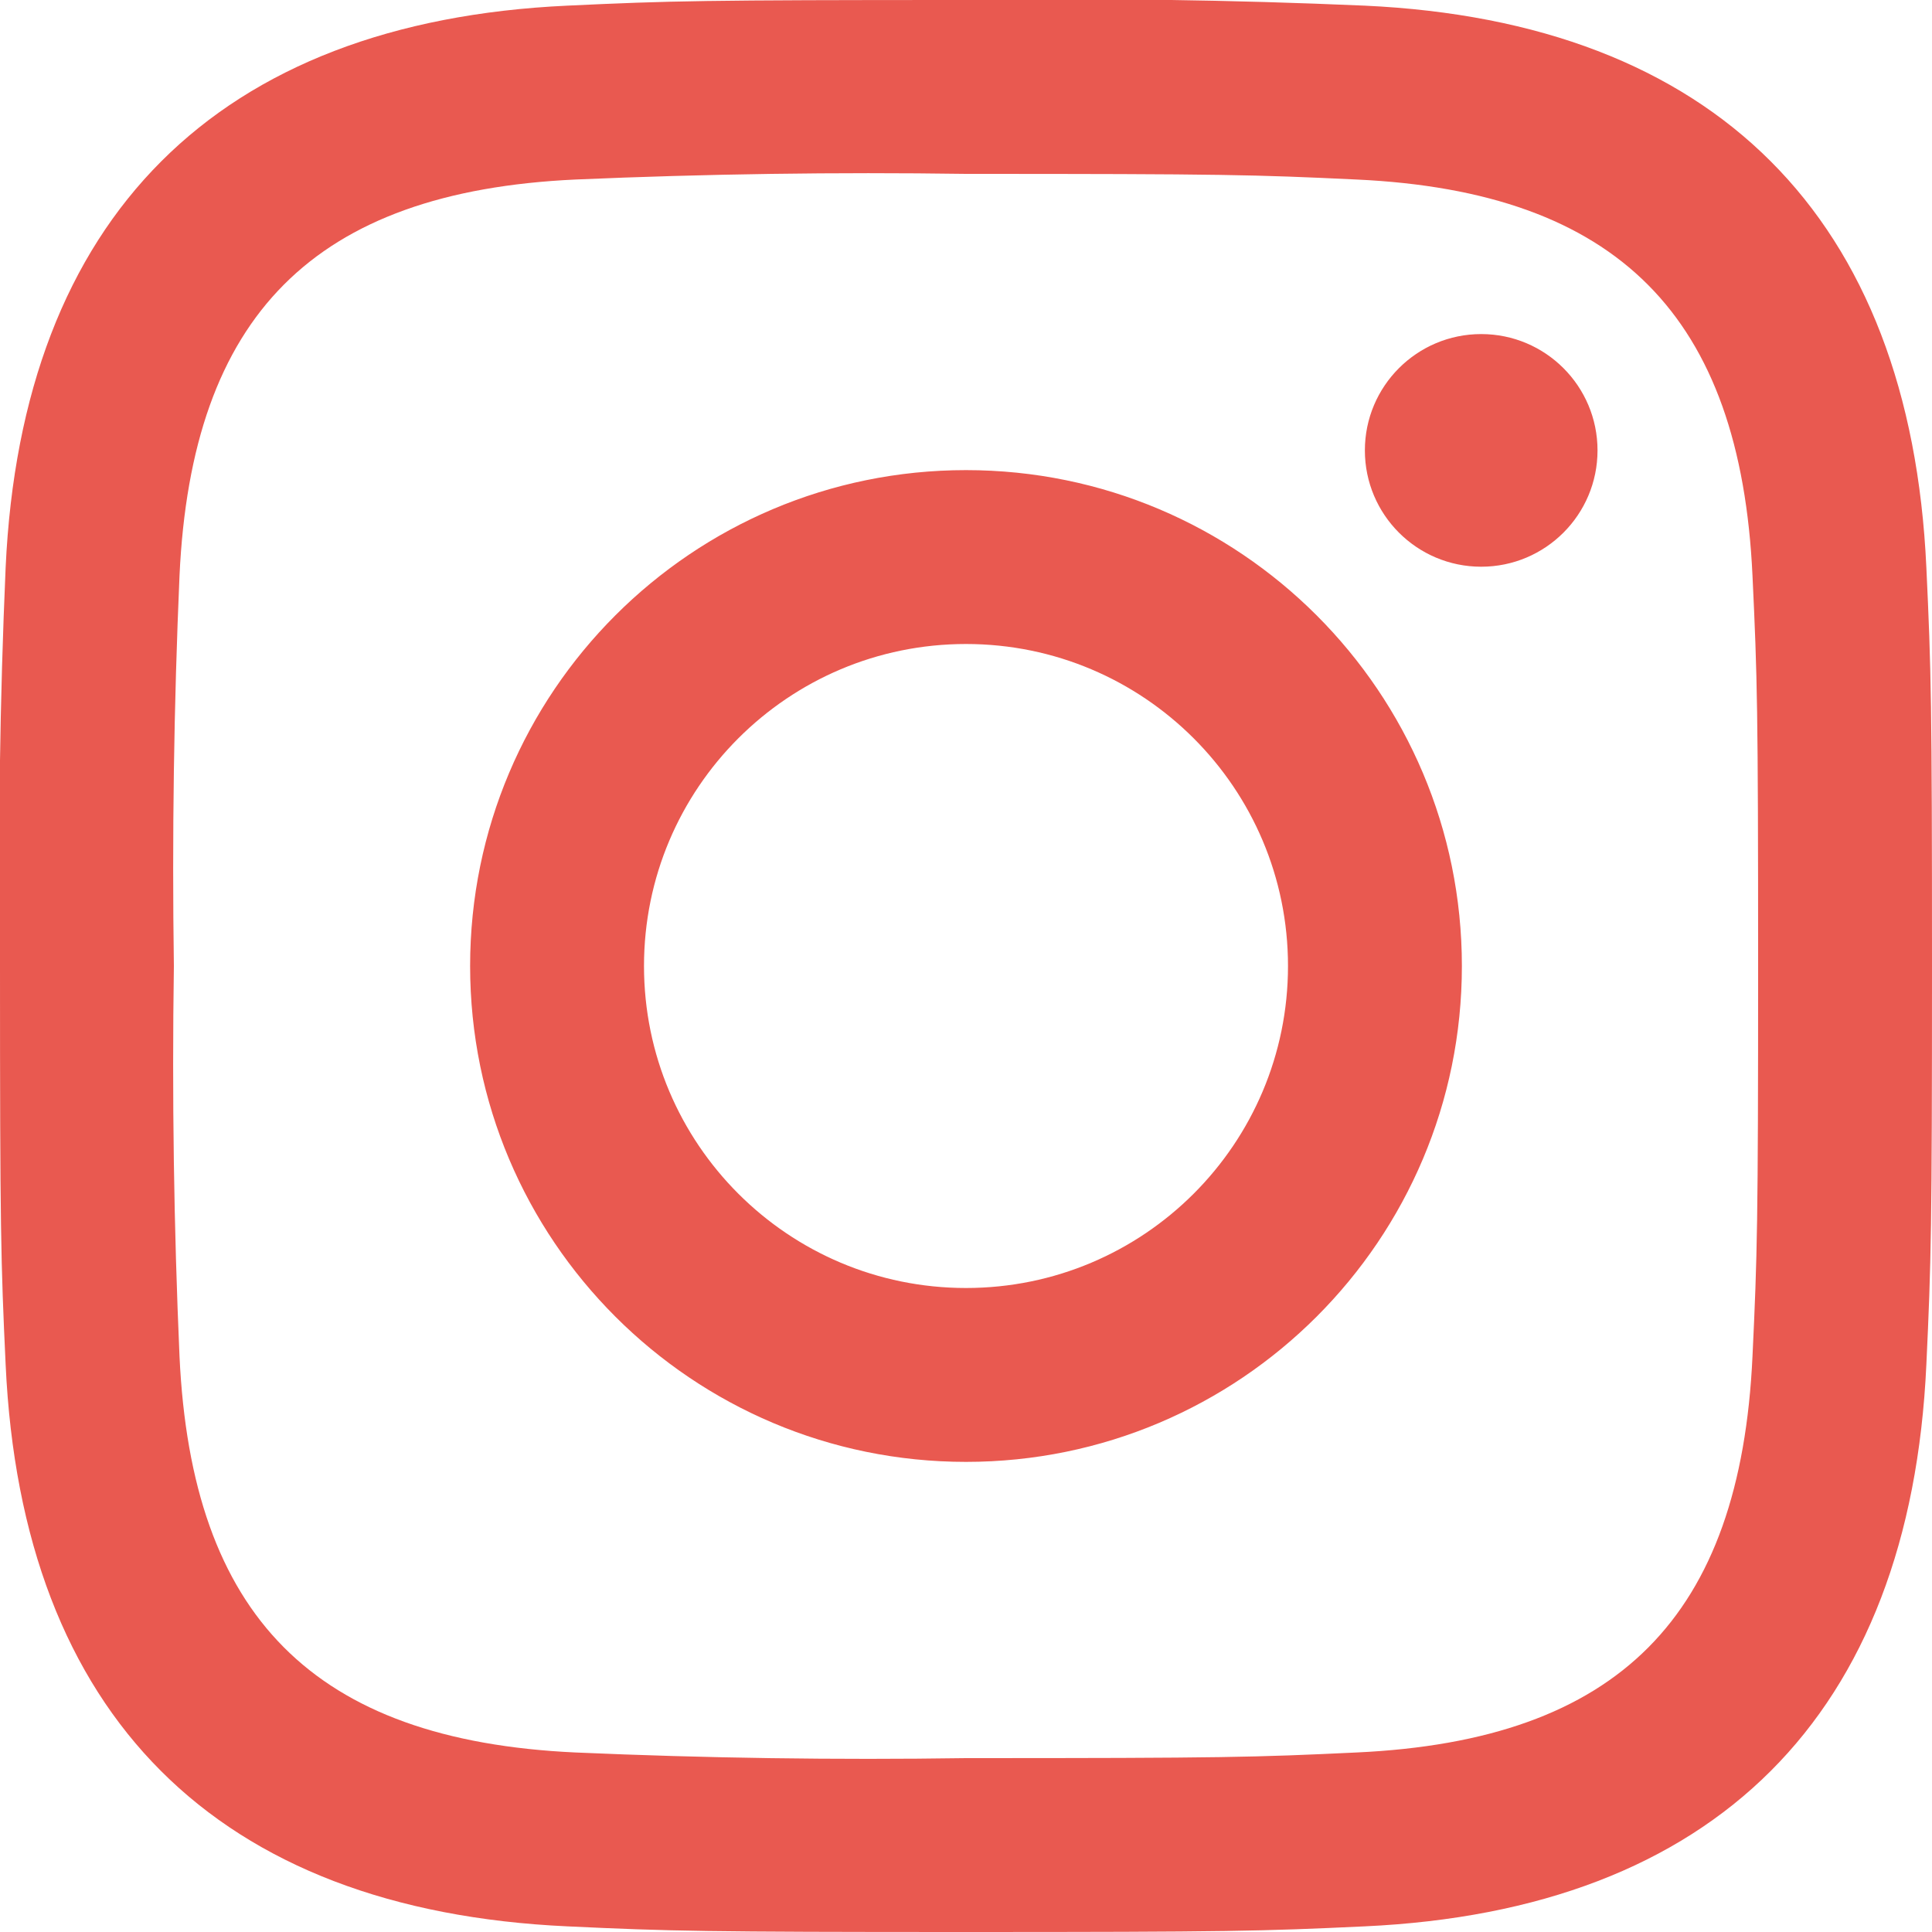
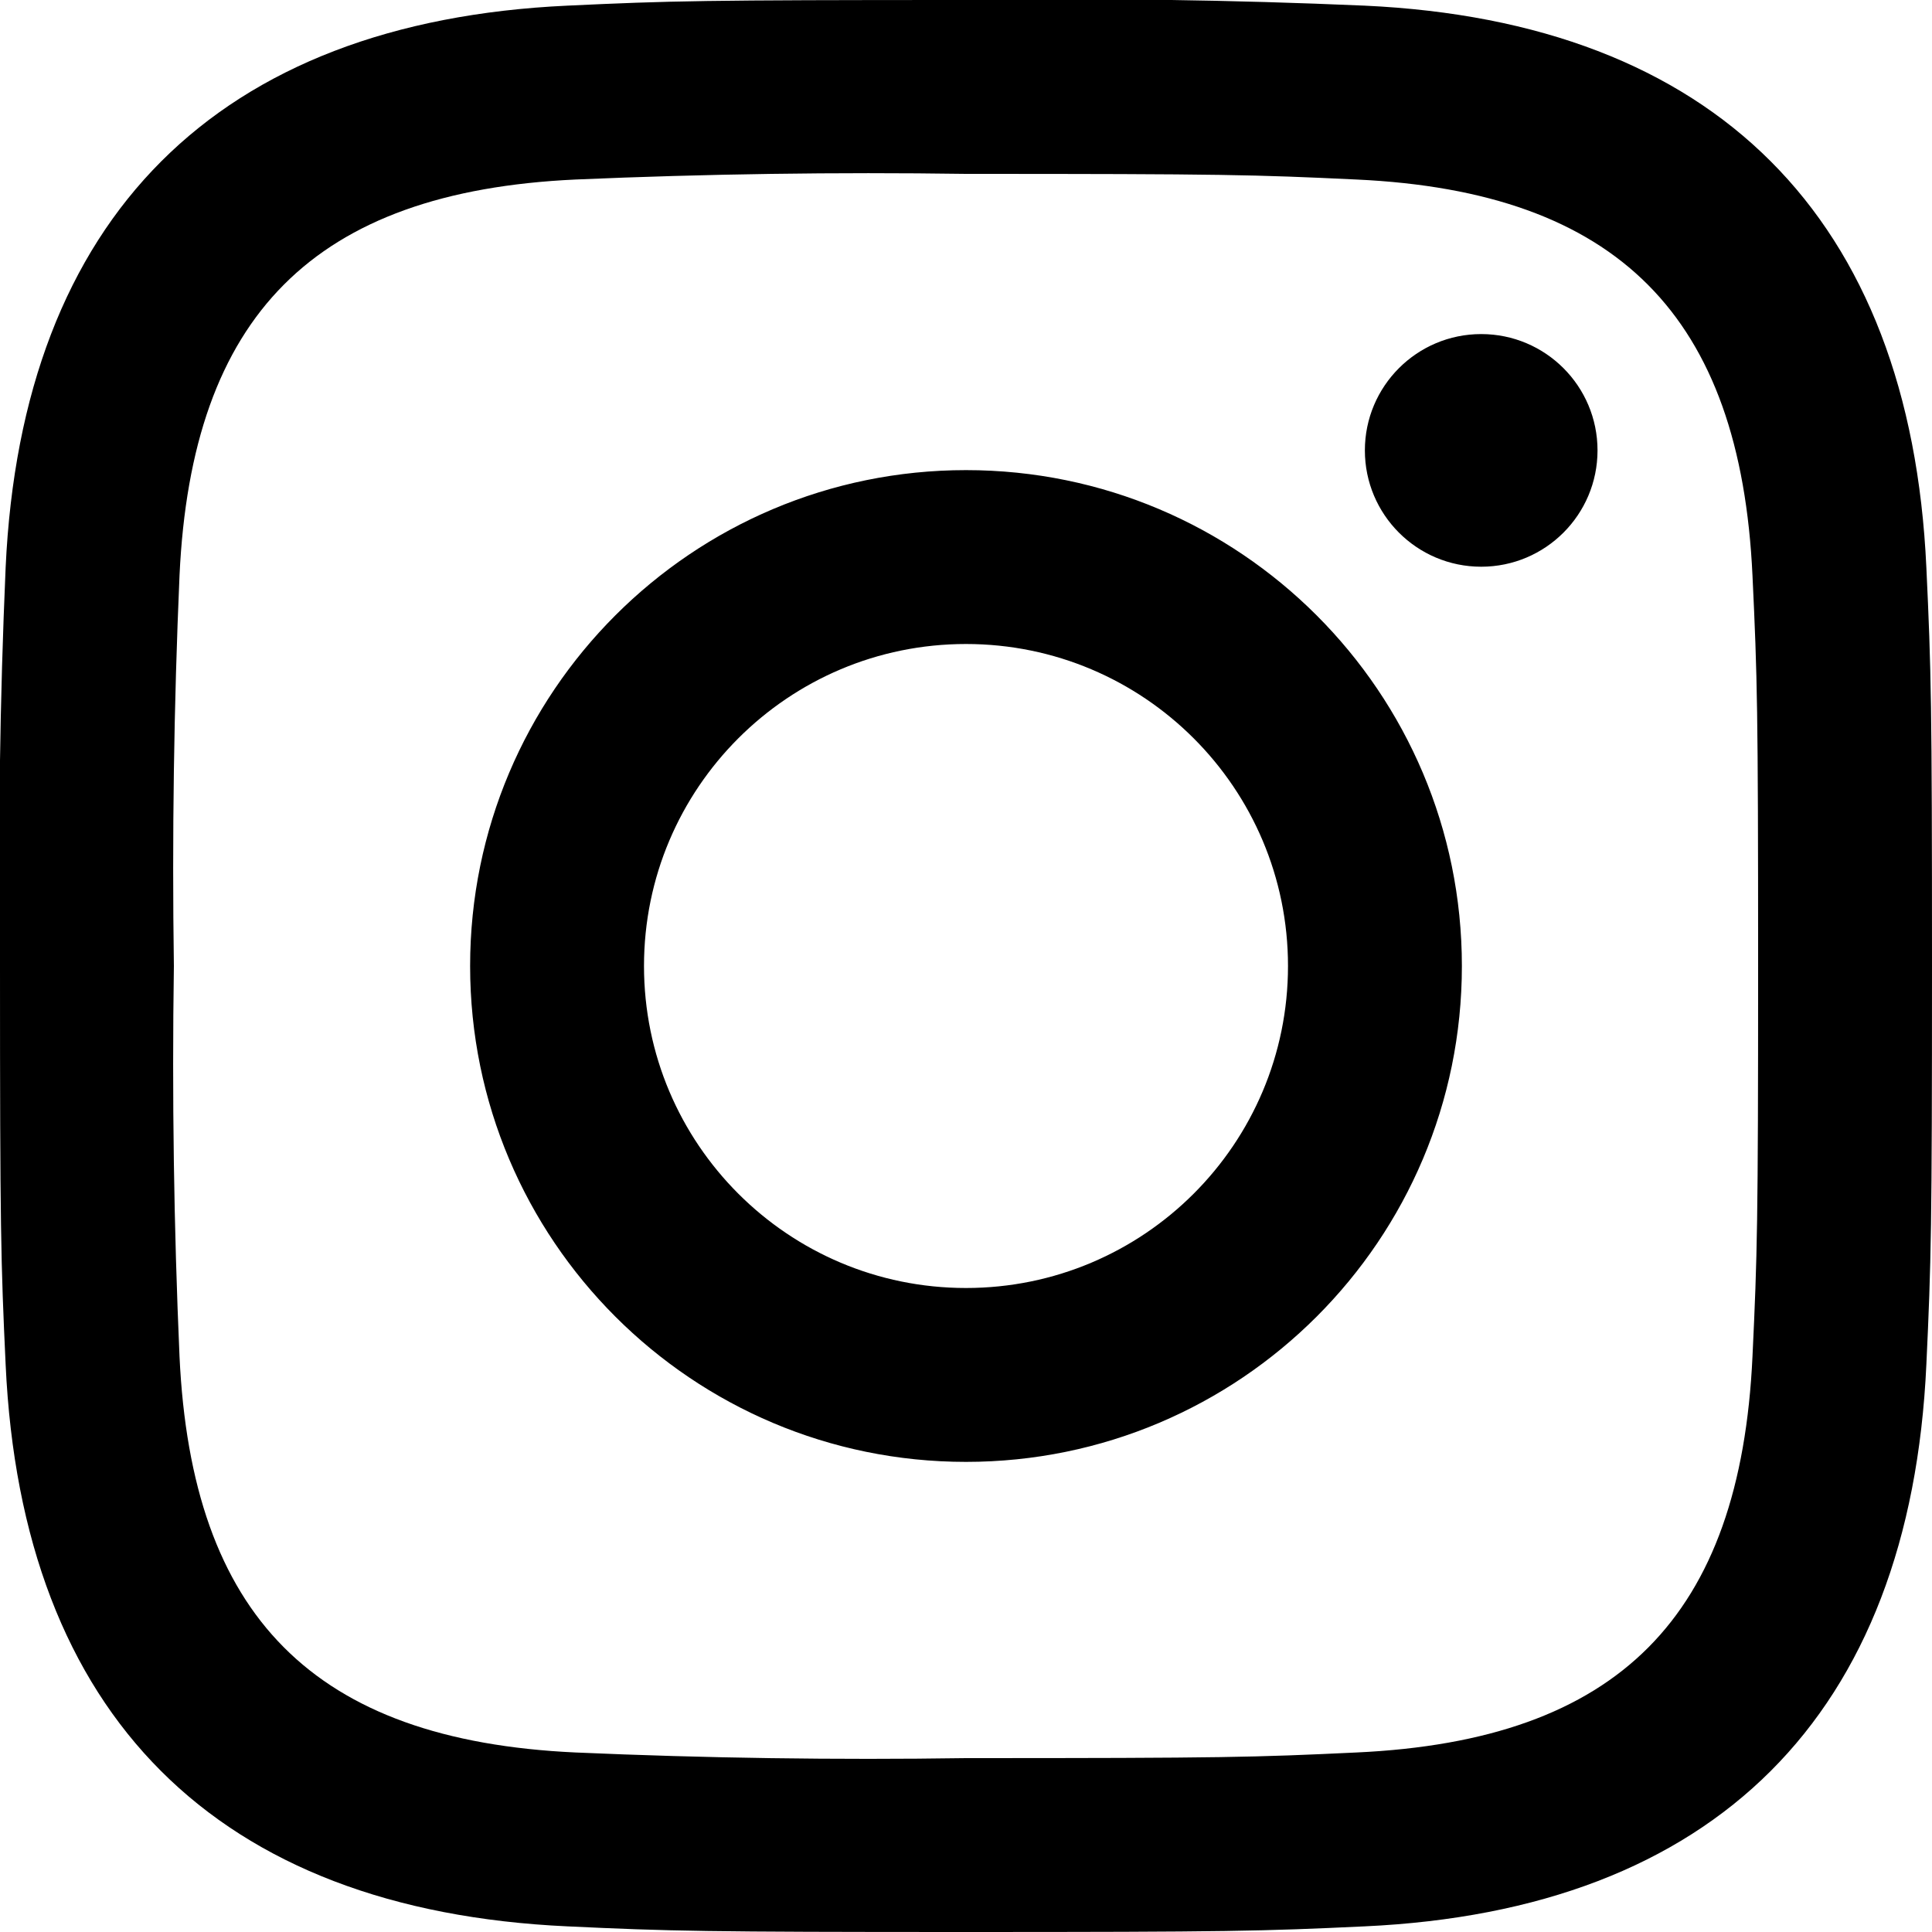
<svg xmlns="http://www.w3.org/2000/svg" aria-label="Instagram" viewBox="0 0 24 24">
-   <path fill="#e95950" d="M12 2.16c3.2 0 3.58.01 4.85.07 3.25.15 4.77 1.7 4.92 4.92.06 1.27.07 1.65.07 4.85 0 3.2-.01 3.58-.07 4.85-.15 3.23-1.66 4.77-4.92 4.92-1.27.06-1.64.07-4.85.07a83 83 0 0 1-4.85-.07c-3.26-.15-4.77-1.7-4.92-4.92A82.98 82.98 0 0 1 2.16 12a84 84 0 0 1 .07-4.85c.15-3.23 1.67-4.77 4.92-4.92A84.4 84.4 0 0 1 12 2.16zM12 0C8.74 0 8.33.01 7.05.07 2.7.27.27 2.7.07 7.05A84.29 84.29 0 0 0 0 12c0 3.26.01 3.67.07 4.95.2 4.36 2.62 6.78 6.98 6.98 1.28.06 1.7.07 4.95.07 3.26 0 3.67-.01 4.95-.07 4.35-.2 6.78-2.62 6.98-6.98.06-1.28.07-1.7.07-4.95 0-3.26-.01-3.67-.07-4.95C23.73 2.7 21.3.27 16.95.07A84.33 84.33 0 0 0 12 0zm0 5.84a6.16 6.16 0 1 0 0 12.32 6.16 6.16 0 0 0 0-12.32zM12 16a4 4 0 1 1 0-8 4 4 0 0 1 0 8zm6.4-11.85a1.44 1.44 0 1 0 0 2.89 1.44 1.44 0 0 0 0-2.89z" />
+   <path d="M12 2.16c3.2 0 3.58.01 4.85.07 3.25.15 4.77 1.7 4.92 4.92.06 1.27.07 1.65.07 4.85 0 3.2-.01 3.58-.07 4.85-.15 3.23-1.66 4.77-4.92 4.92-1.27.06-1.64.07-4.85.07a83 83 0 0 1-4.85-.07c-3.26-.15-4.77-1.7-4.92-4.92A82.98 82.98 0 0 1 2.16 12a84 84 0 0 1 .07-4.85c.15-3.23 1.67-4.77 4.92-4.92A84.4 84.4 0 0 1 12 2.16zM12 0C8.74 0 8.33.01 7.05.07 2.7.27.27 2.7.07 7.05A84.29 84.29 0 0 0 0 12c0 3.26.01 3.67.07 4.95.2 4.36 2.62 6.78 6.98 6.98 1.28.06 1.7.07 4.95.07 3.26 0 3.67-.01 4.95-.07 4.35-.2 6.78-2.62 6.98-6.98.06-1.28.07-1.7.07-4.95 0-3.26-.01-3.67-.07-4.95C23.73 2.7 21.3.27 16.95.07A84.33 84.33 0 0 0 12 0zm0 5.84a6.16 6.16 0 1 0 0 12.32 6.16 6.16 0 0 0 0-12.32zM12 16a4 4 0 1 1 0-8 4 4 0 0 1 0 8zm6.4-11.85a1.44 1.44 0 1 0 0 2.89 1.44 1.44 0 0 0 0-2.89z" />
</svg>
